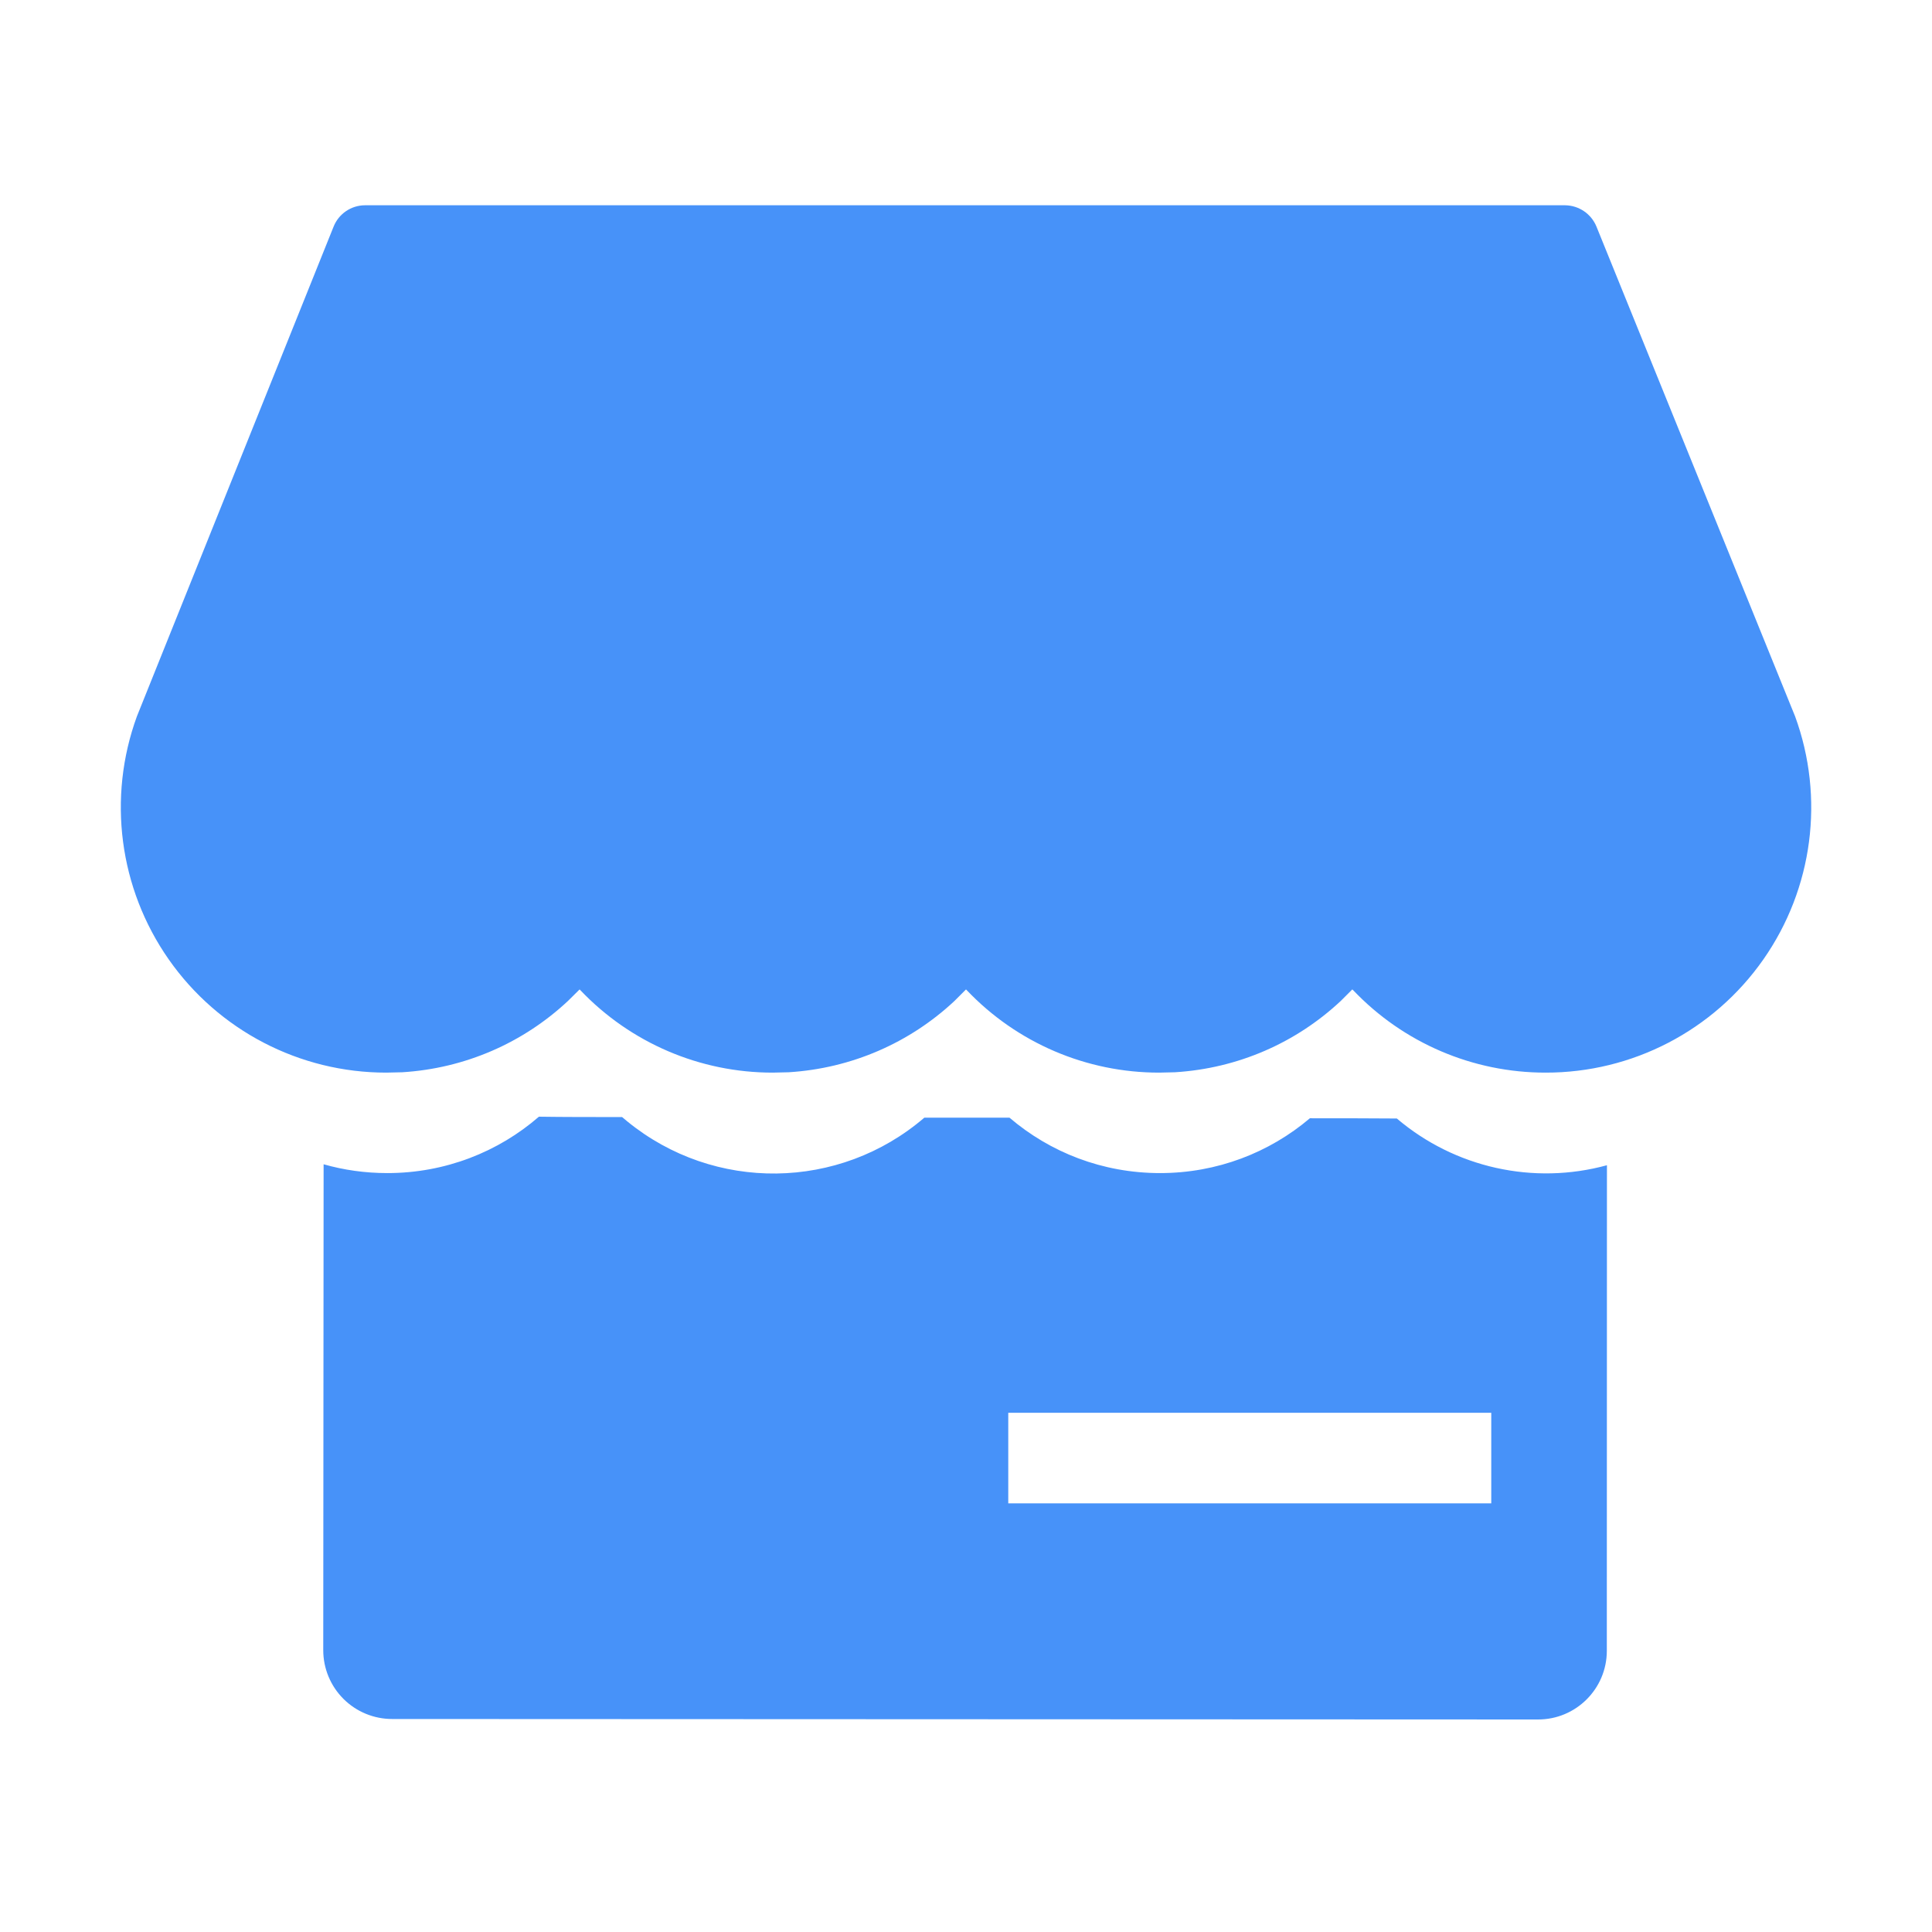
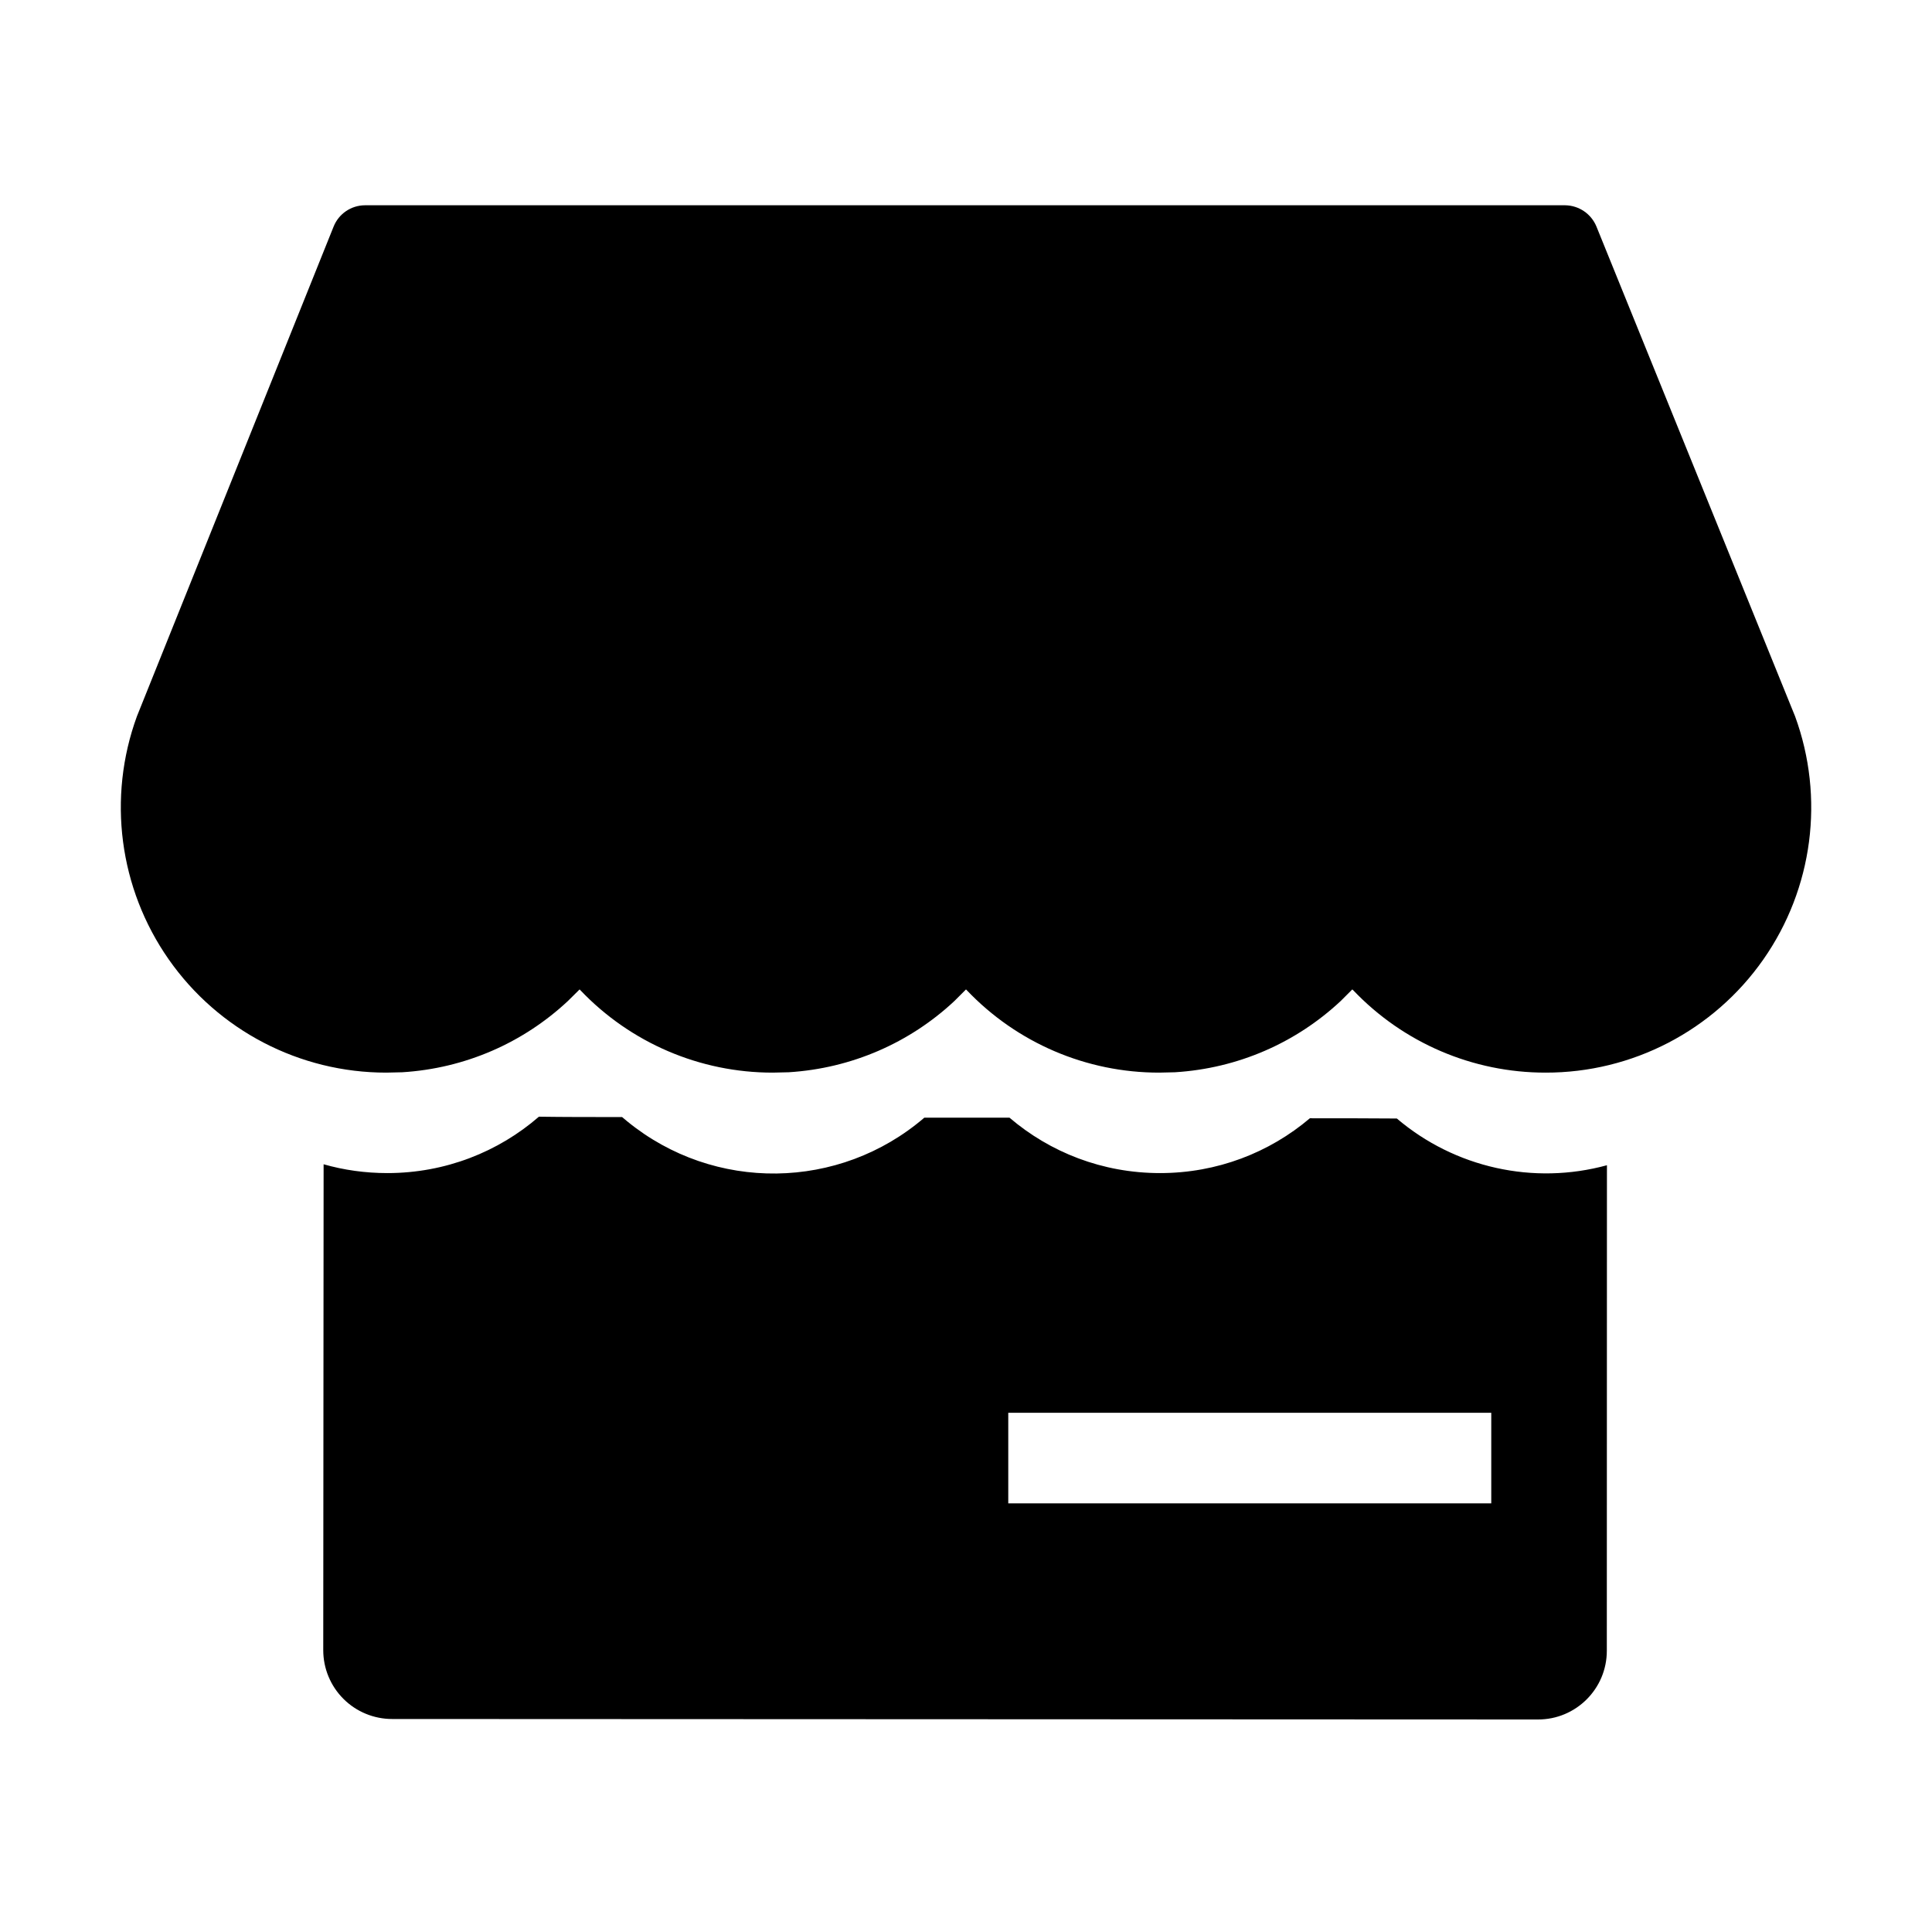
- <svg xmlns="http://www.w3.org/2000/svg" t="1602647608355" class="icon" viewBox="0 0 1024 1024" version="1.1" p-id="3175" width="200" height="200">
+ <svg xmlns="http://www.w3.org/2000/svg" t="1603425514715" class="icon" viewBox="0 0 1024 1024" version="1.1" p-id="31515" width="200" height="200">
  <defs>
    <style type="text/css" />
  </defs>
-   <path d="M285.632 591.872c13.12 0.192 27.904 0.192 44.096 0.192l2.752 2.304a122.624 122.624 0 0 0 157.44-1.984h45.12c21.504 18.368 49.28 29.376 79.808 29.376 30.272 0 57.984-10.88 79.424-29.056 15.04 0 30.336 0 46.08 0.128a122.24 122.24 0 0 0 111.36 24.768l-0.064 257.344c0 20.16-16.384 36.48-36.544 36.416l-607.232-0.256a36.48 36.48 0 0 1-36.544-36.48l0.192-257.536c10.752 3.072 22.08 4.672 33.792 4.672 30.72 0 58.88-11.264 80.32-29.888zM790.4 748.8h-256v48h256v-48z m39.168-640a18.176 18.176 0 0 1 16.576 11.264l103.04 254.08 2.24 5.504A140.544 140.544 0 0 1 819.2 568.512a140.544 140.544 0 0 1-102.016-43.712l-0.448-0.384-6.144 6.144c-23.68 22.144-54.464 35.712-87.872 37.76l-8.32 0.192A140.544 140.544 0 0 1 512.384 524.8L512 524.416l-6.144 6.144c-23.68 22.144-54.528 35.712-87.872 37.76l-8.384 0.192A140.544 140.544 0 0 1 307.584 524.8L307.2 524.416l-6.208 6.144c-23.68 22.144-54.464 35.712-87.808 37.76l-8.448 0.192a140.608 140.608 0 0 1-132.16-188.864l104.256-259.584a17.984 17.984 0 0 1 16.576-11.264h636.16z" p-id="3176" fill="#4792f9" />
+   <path d="M285.632 591.872c13.12 0.192 27.904 0.192 44.096 0.192l2.752 2.304a122.624 122.624 0 0 0 157.44-1.984h45.12c21.504 18.368 49.28 29.376 79.808 29.376 30.272 0 57.984-10.88 79.424-29.056 15.04 0 30.336 0 46.08 0.128a122.24 122.24 0 0 0 111.36 24.768l-0.064 257.344c0 20.16-16.384 36.48-36.544 36.416l-607.232-0.256a36.48 36.48 0 0 1-36.544-36.48l0.192-257.536c10.752 3.072 22.08 4.672 33.792 4.672 30.72 0 58.88-11.264 80.32-29.888zM790.4 748.8h-256v48h256v-48z m39.168-640a18.176 18.176 0 0 1 16.576 11.264l103.04 254.08 2.24 5.504A140.544 140.544 0 0 1 819.2 568.512 140.544 140.544 0 0 1 717.184 524.8l-0.448-0.384-6.144 6.144c-23.68 22.144-54.464 35.712-87.872 37.76l-8.32 0.192A140.544 140.544 0 0 1 512.384 524.8l-0.384-0.384-6.144 6.144c-23.68 22.144-54.528 35.712-87.872 37.76l-8.384 0.192A140.544 140.544 0 0 1 307.584 524.8l-0.384-0.384-6.208 6.144c-23.68 22.144-54.464 35.712-87.808 37.76l-8.448 0.192a140.608 140.608 0 0 1-132.16-188.864l104.256-259.584a17.984 17.984 0 0 1 16.576-11.264h636.16z" p-id="31516" />
</svg>
